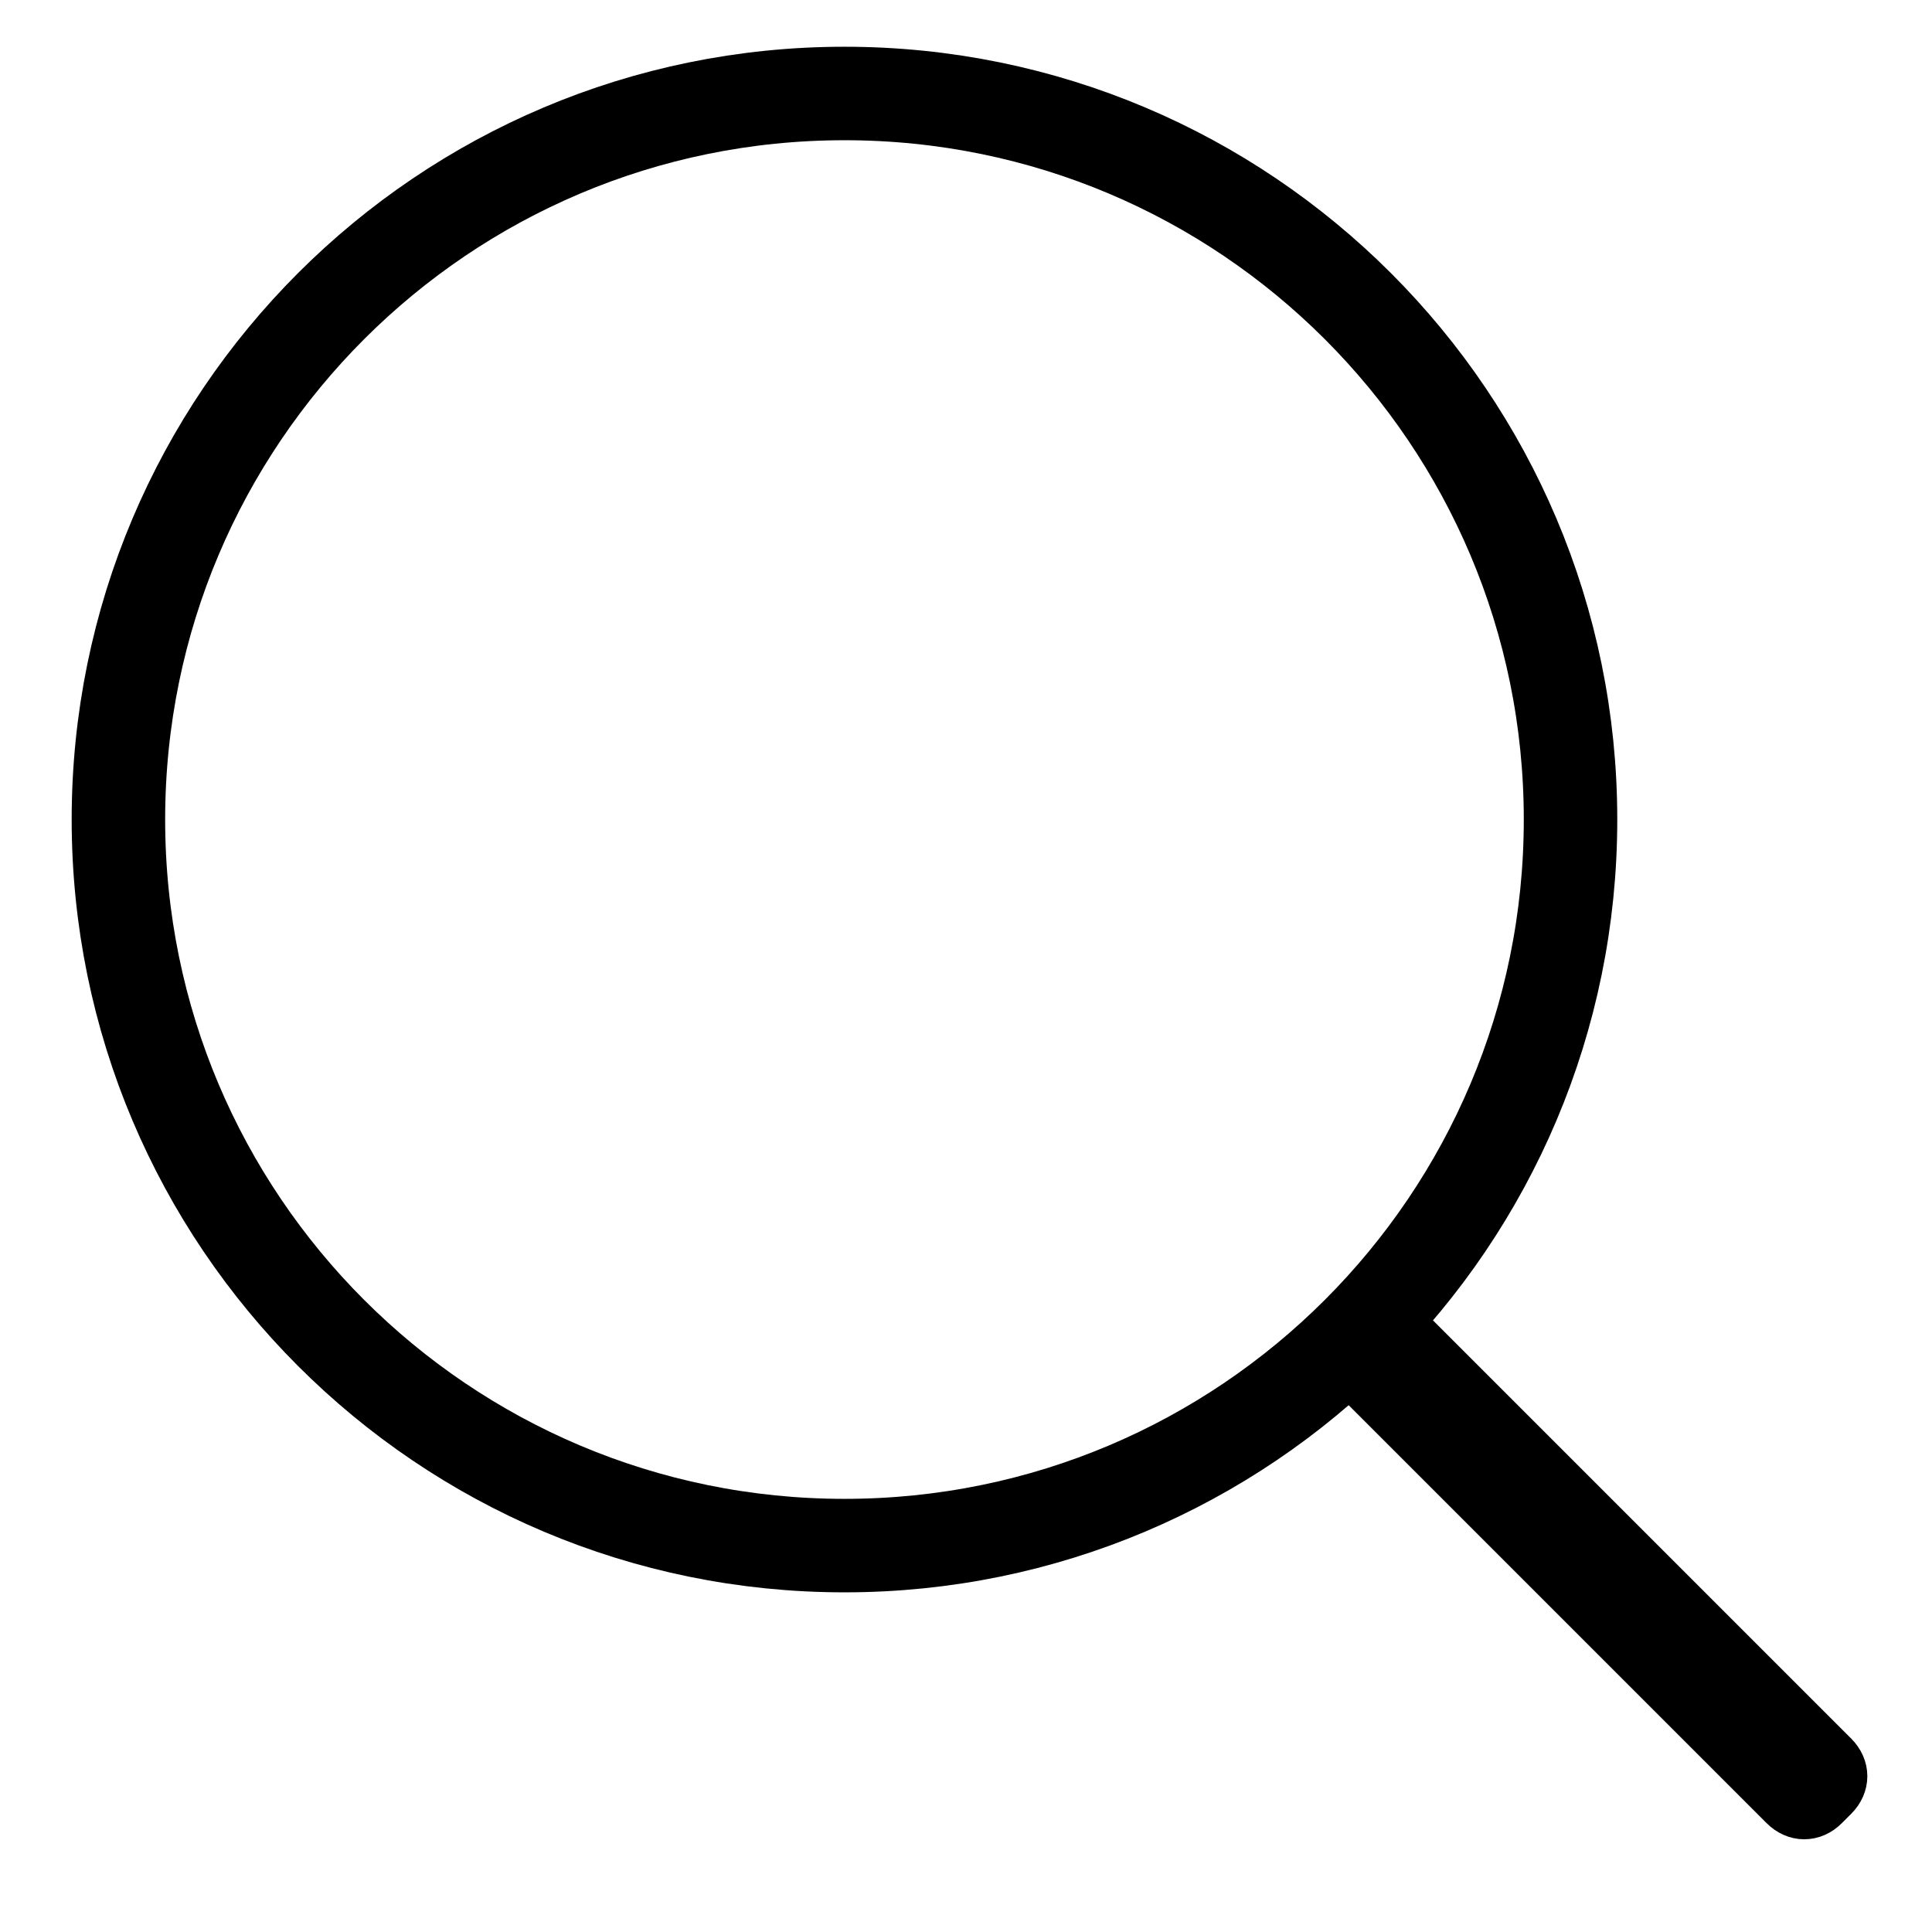
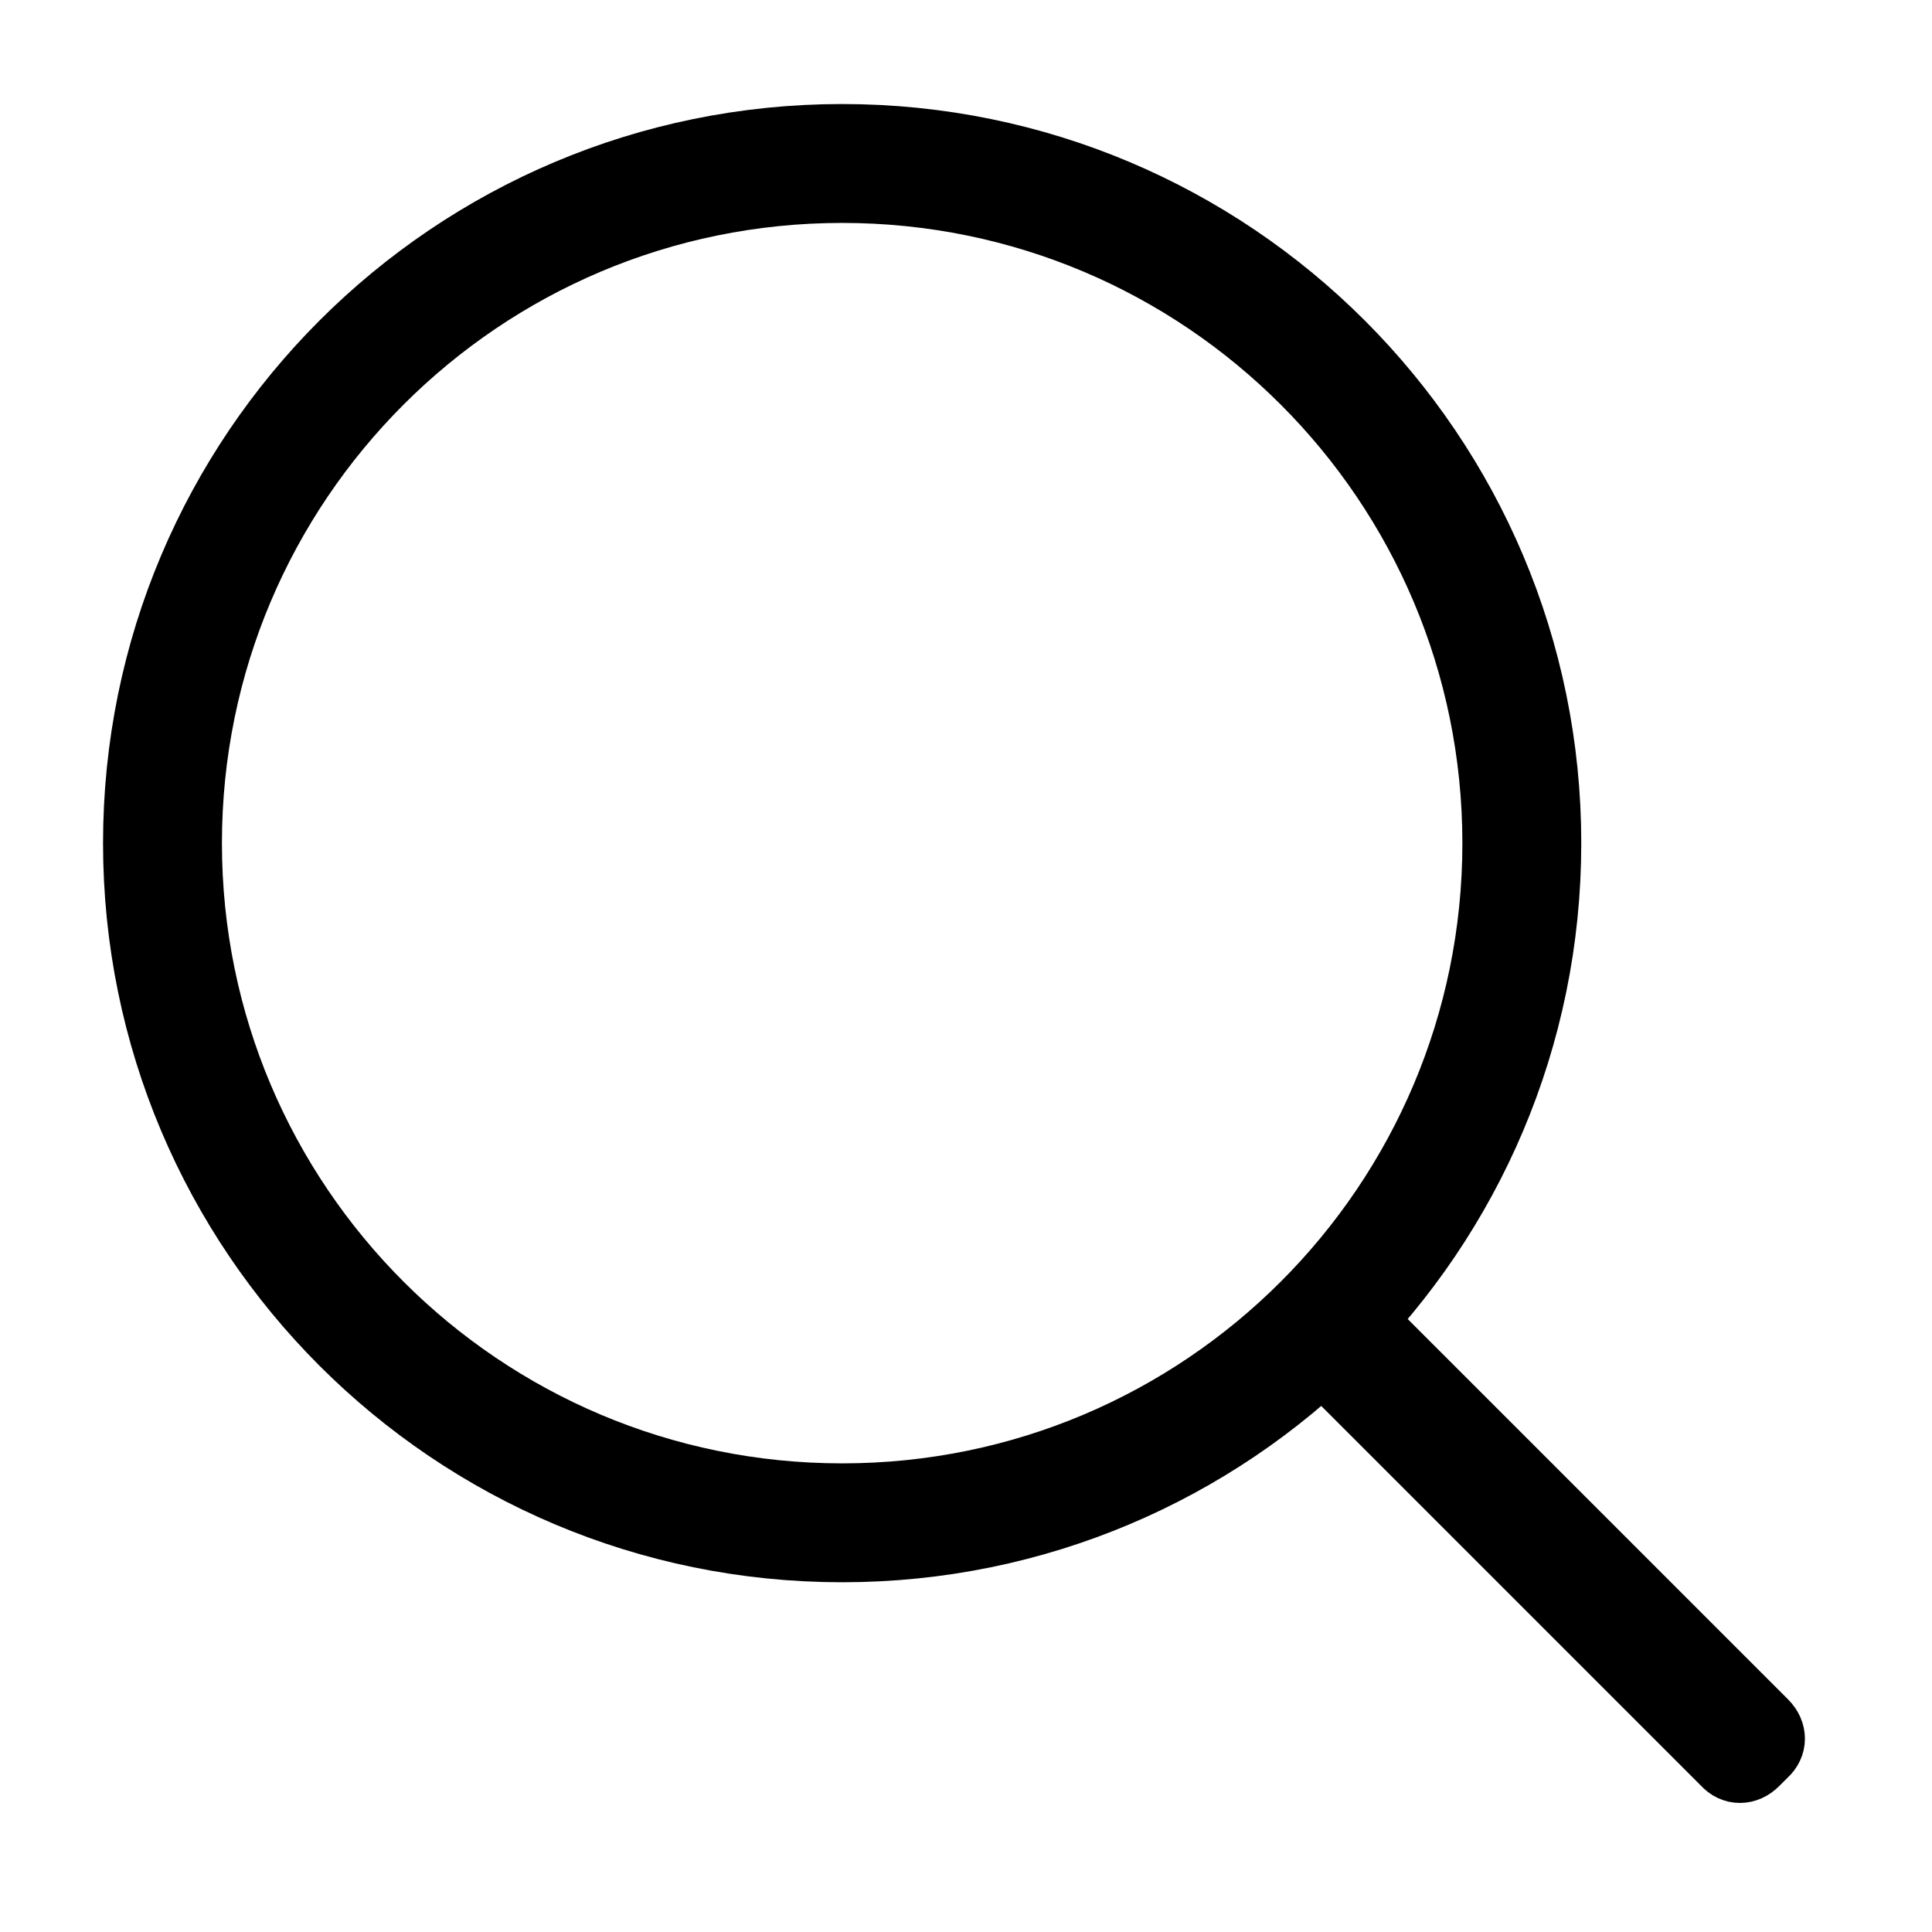
- <svg xmlns="http://www.w3.org/2000/svg" version="1.1" id="Capa_1" x="0px" y="0px" viewBox="0 0 62 62" style="enable-background:new 0 0 62 62;" xml:space="preserve">
+ <svg xmlns="http://www.w3.org/2000/svg" version="1.1" id="Capa_1" x="0px" y="0px" viewBox="0 0 195 195" style="enable-background:new 0 0 195 195;" xml:space="preserve">
  <style type="text/css">
- 	.st0{fill:none;stroke:#000000;stroke-width:3;stroke-miterlimit:10;}
- 	.st1{stroke:#000000;stroke-width:2;stroke-miterlimit:10;}
+ 	.st0{fill:none;stroke:#000000;stroke-width:12;stroke-miterlimit:10;}
+ 	.st1{stroke:#000000;stroke-width:7;stroke-miterlimit:10;}
</style>
-   <circle class="st0" cx="27.1" cy="26.3" r="23.3" />
-   <path class="st1" d="M58.7,57.5l-0.3,0.3c-0.3,0.3-0.7,0.3-1,0l-14-14c-0.3-0.3-0.3-0.7,0-1l0.3-0.3c0.3-0.3,0.7-0.3,1,0l14,14  C59,56.8,59,57.2,58.7,57.5z" />
+   <circle class="st0" cx="85" cy="85.1" r="68.6" />
+   <path class="st1" d="M178,176.9l-0.9,0.9c-0.9,0.9-2.1,0.9-2.9,0l-41.2-41.2c-0.9-0.9-0.9-2.1,0-2.9l0.9-0.9c0.9-0.9,2.1-0.9,2.9,0  L178,174C178.9,174.9,178.9,176.1,178,176.9z" />
</svg>
